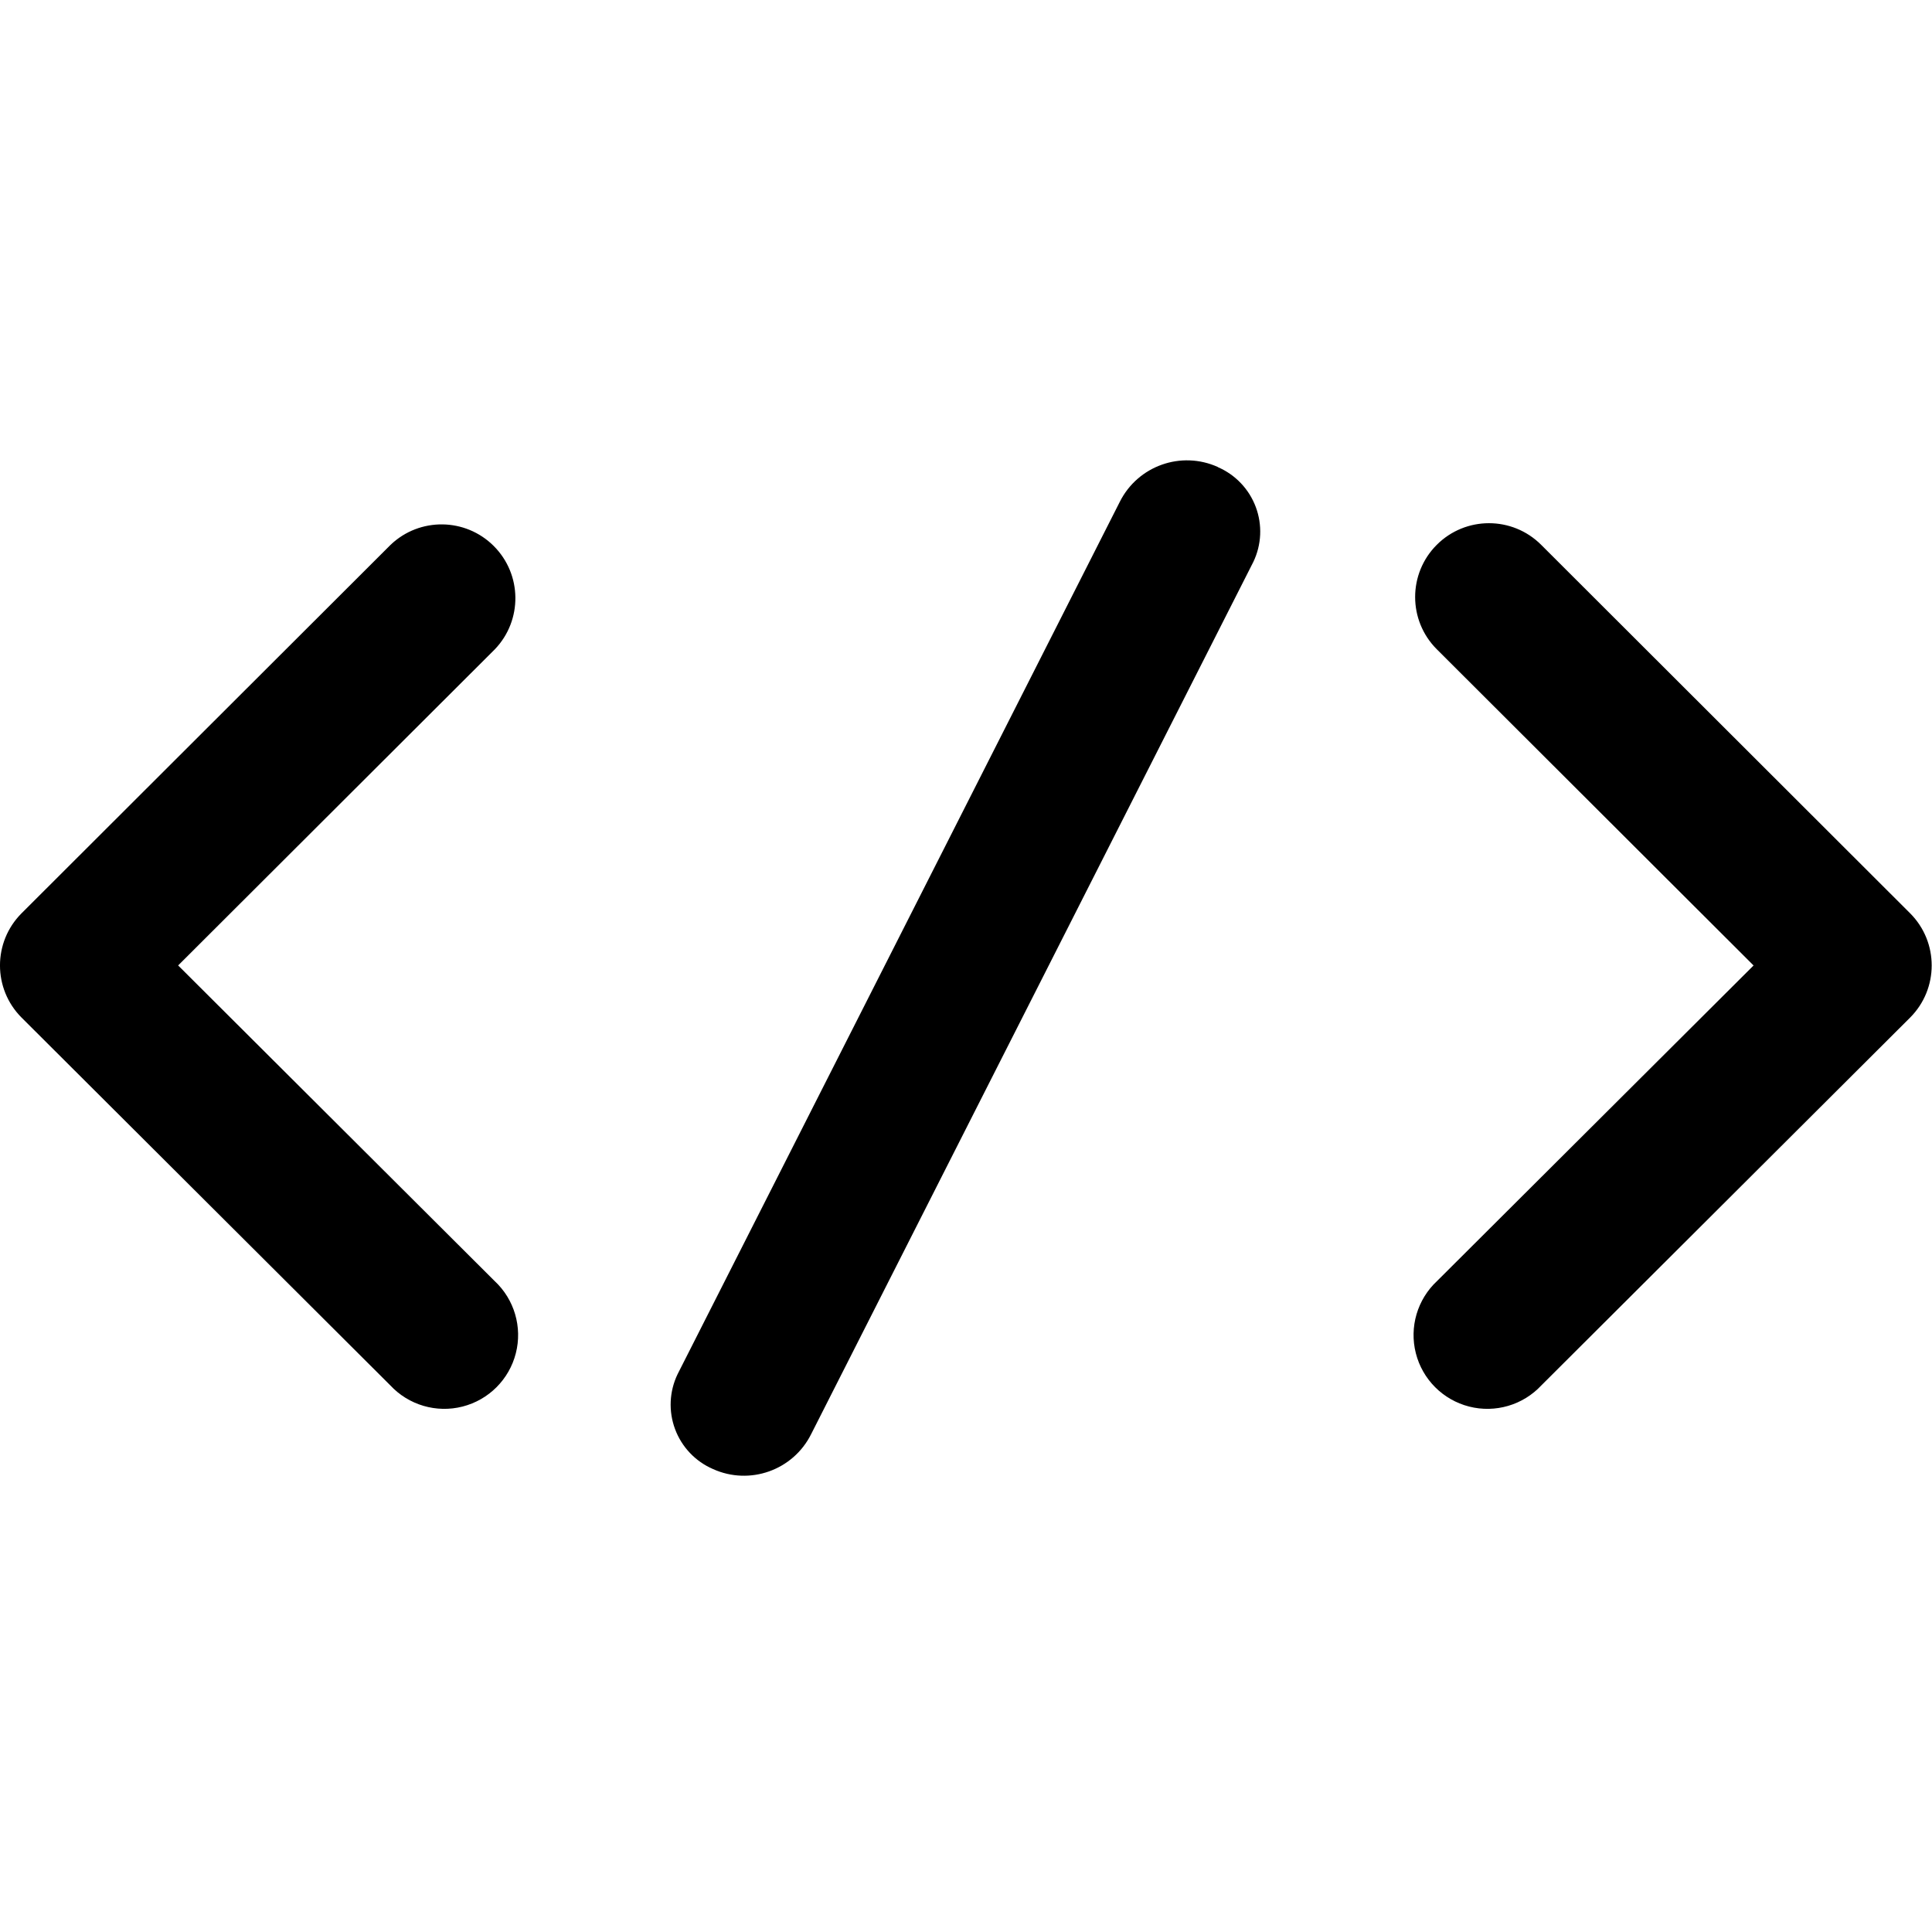
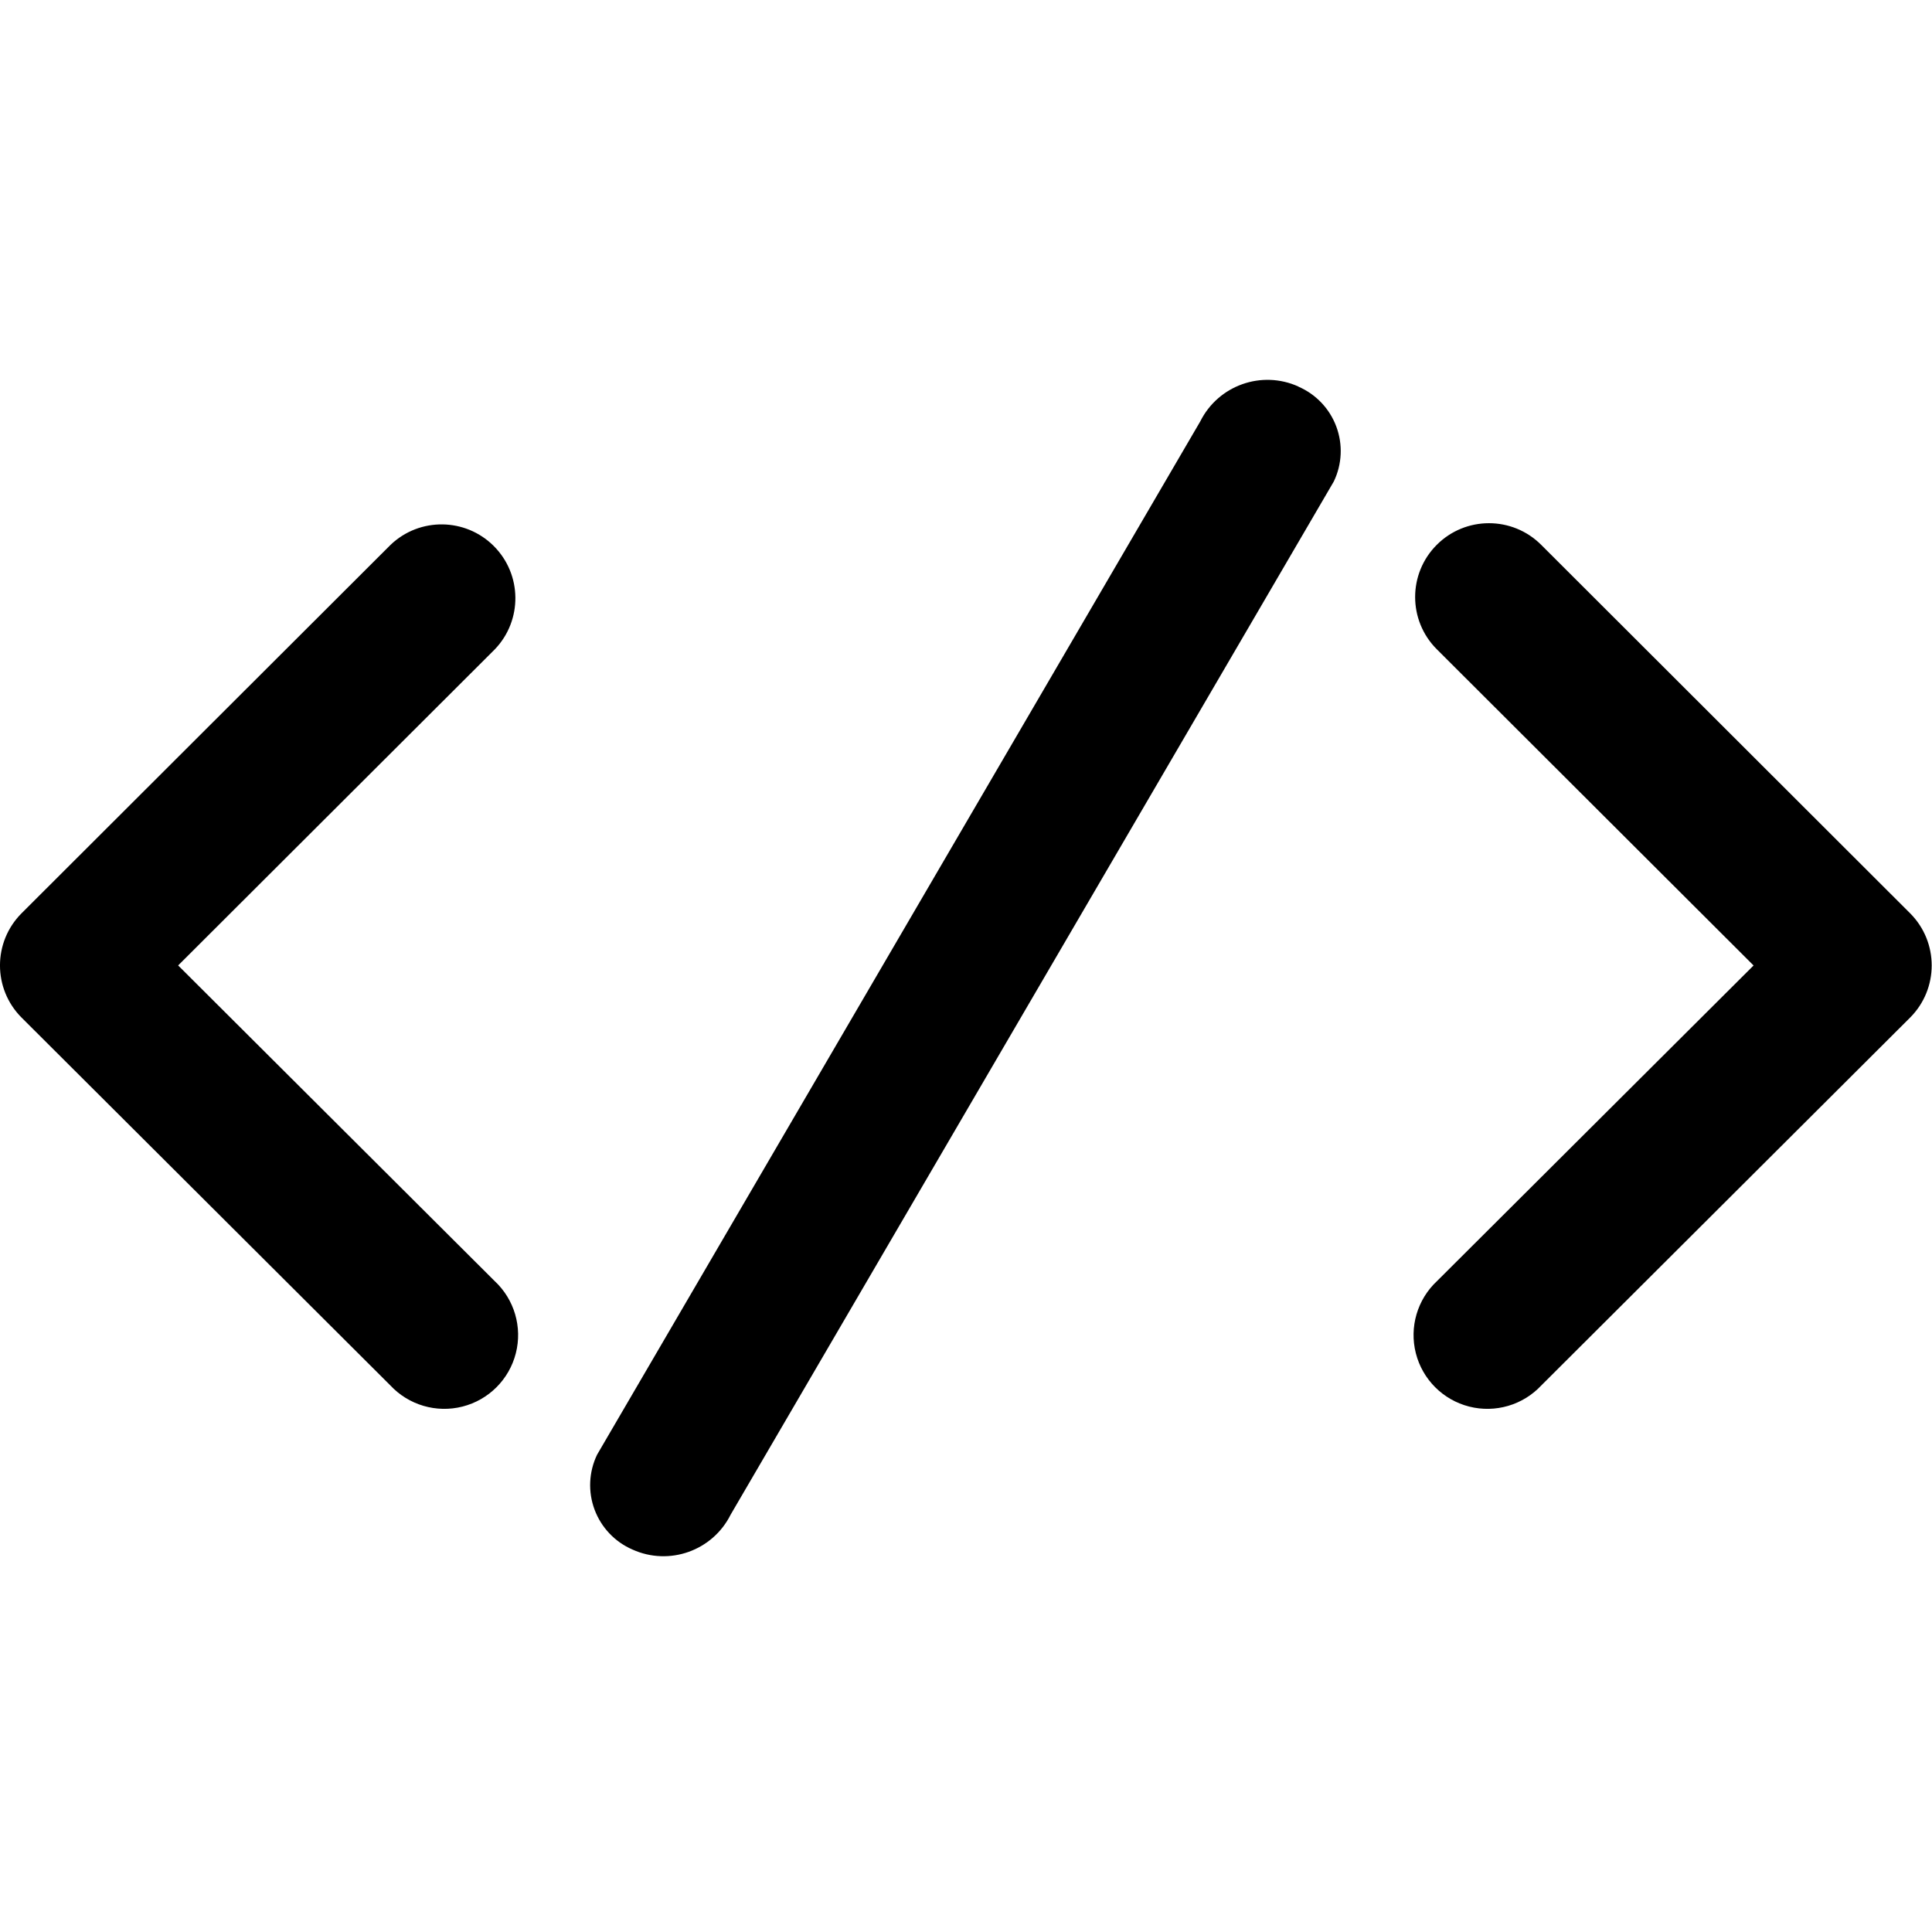
<svg xmlns="http://www.w3.org/2000/svg" width="16" height="16" viewBox="0 0 24 24">
-   <path d="M2.213 11.993l3.931 3.92a.917.917 0 1 1-1.296 1.296l-4.58-4.568a.917.917 0 0 1 0-1.296l4.584-4.577a.917.917 0 0 1 1.296 1.297l-3.935 3.928zm19.57 0l-3.935-3.928a.917.917 0 0 1 1.297-1.297l4.583 4.577a.917.917 0 0 1 0 1.296l-4.58 4.568a.917.917 0 1 1-1.296-1.296l3.932-3.92zm-6.654-6.19a.872.872 0 0 1 .44 1.178l-5.493 10.835a.933.933 0 0 1-1.219.433.872.872 0 0 1-.44-1.178L13.91 6.235a.933.933 0 0 1 1.22-.433z" />
+   <path d="M2.213 11.993l3.931 3.92a.917.917 0 1 1-1.296 1.296l-4.58-4.568a.917.917 0 0 1 0-1.296l4.584-4.577a.917.917 0 0 1 1.296 1.297l-3.935 3.928zm19.57 0l-3.935-3.928a.917.917 0 0 1 1.297-1.297l4.583 4.577a.917.917 0 0 1 0 1.296l-4.58 4.568a.917.917 0 1 1-1.296-1.296l3.932-3.92zm-5.654-7.19a.872.872 0 0 1 .44 1.178L9.076 18.816a.933.933 0 0 1-1.219.433.872.872 0 0 1-.44-1.178L14.91 5.235a.933.933 0 0 1 1.22-.433z" />
</svg>
